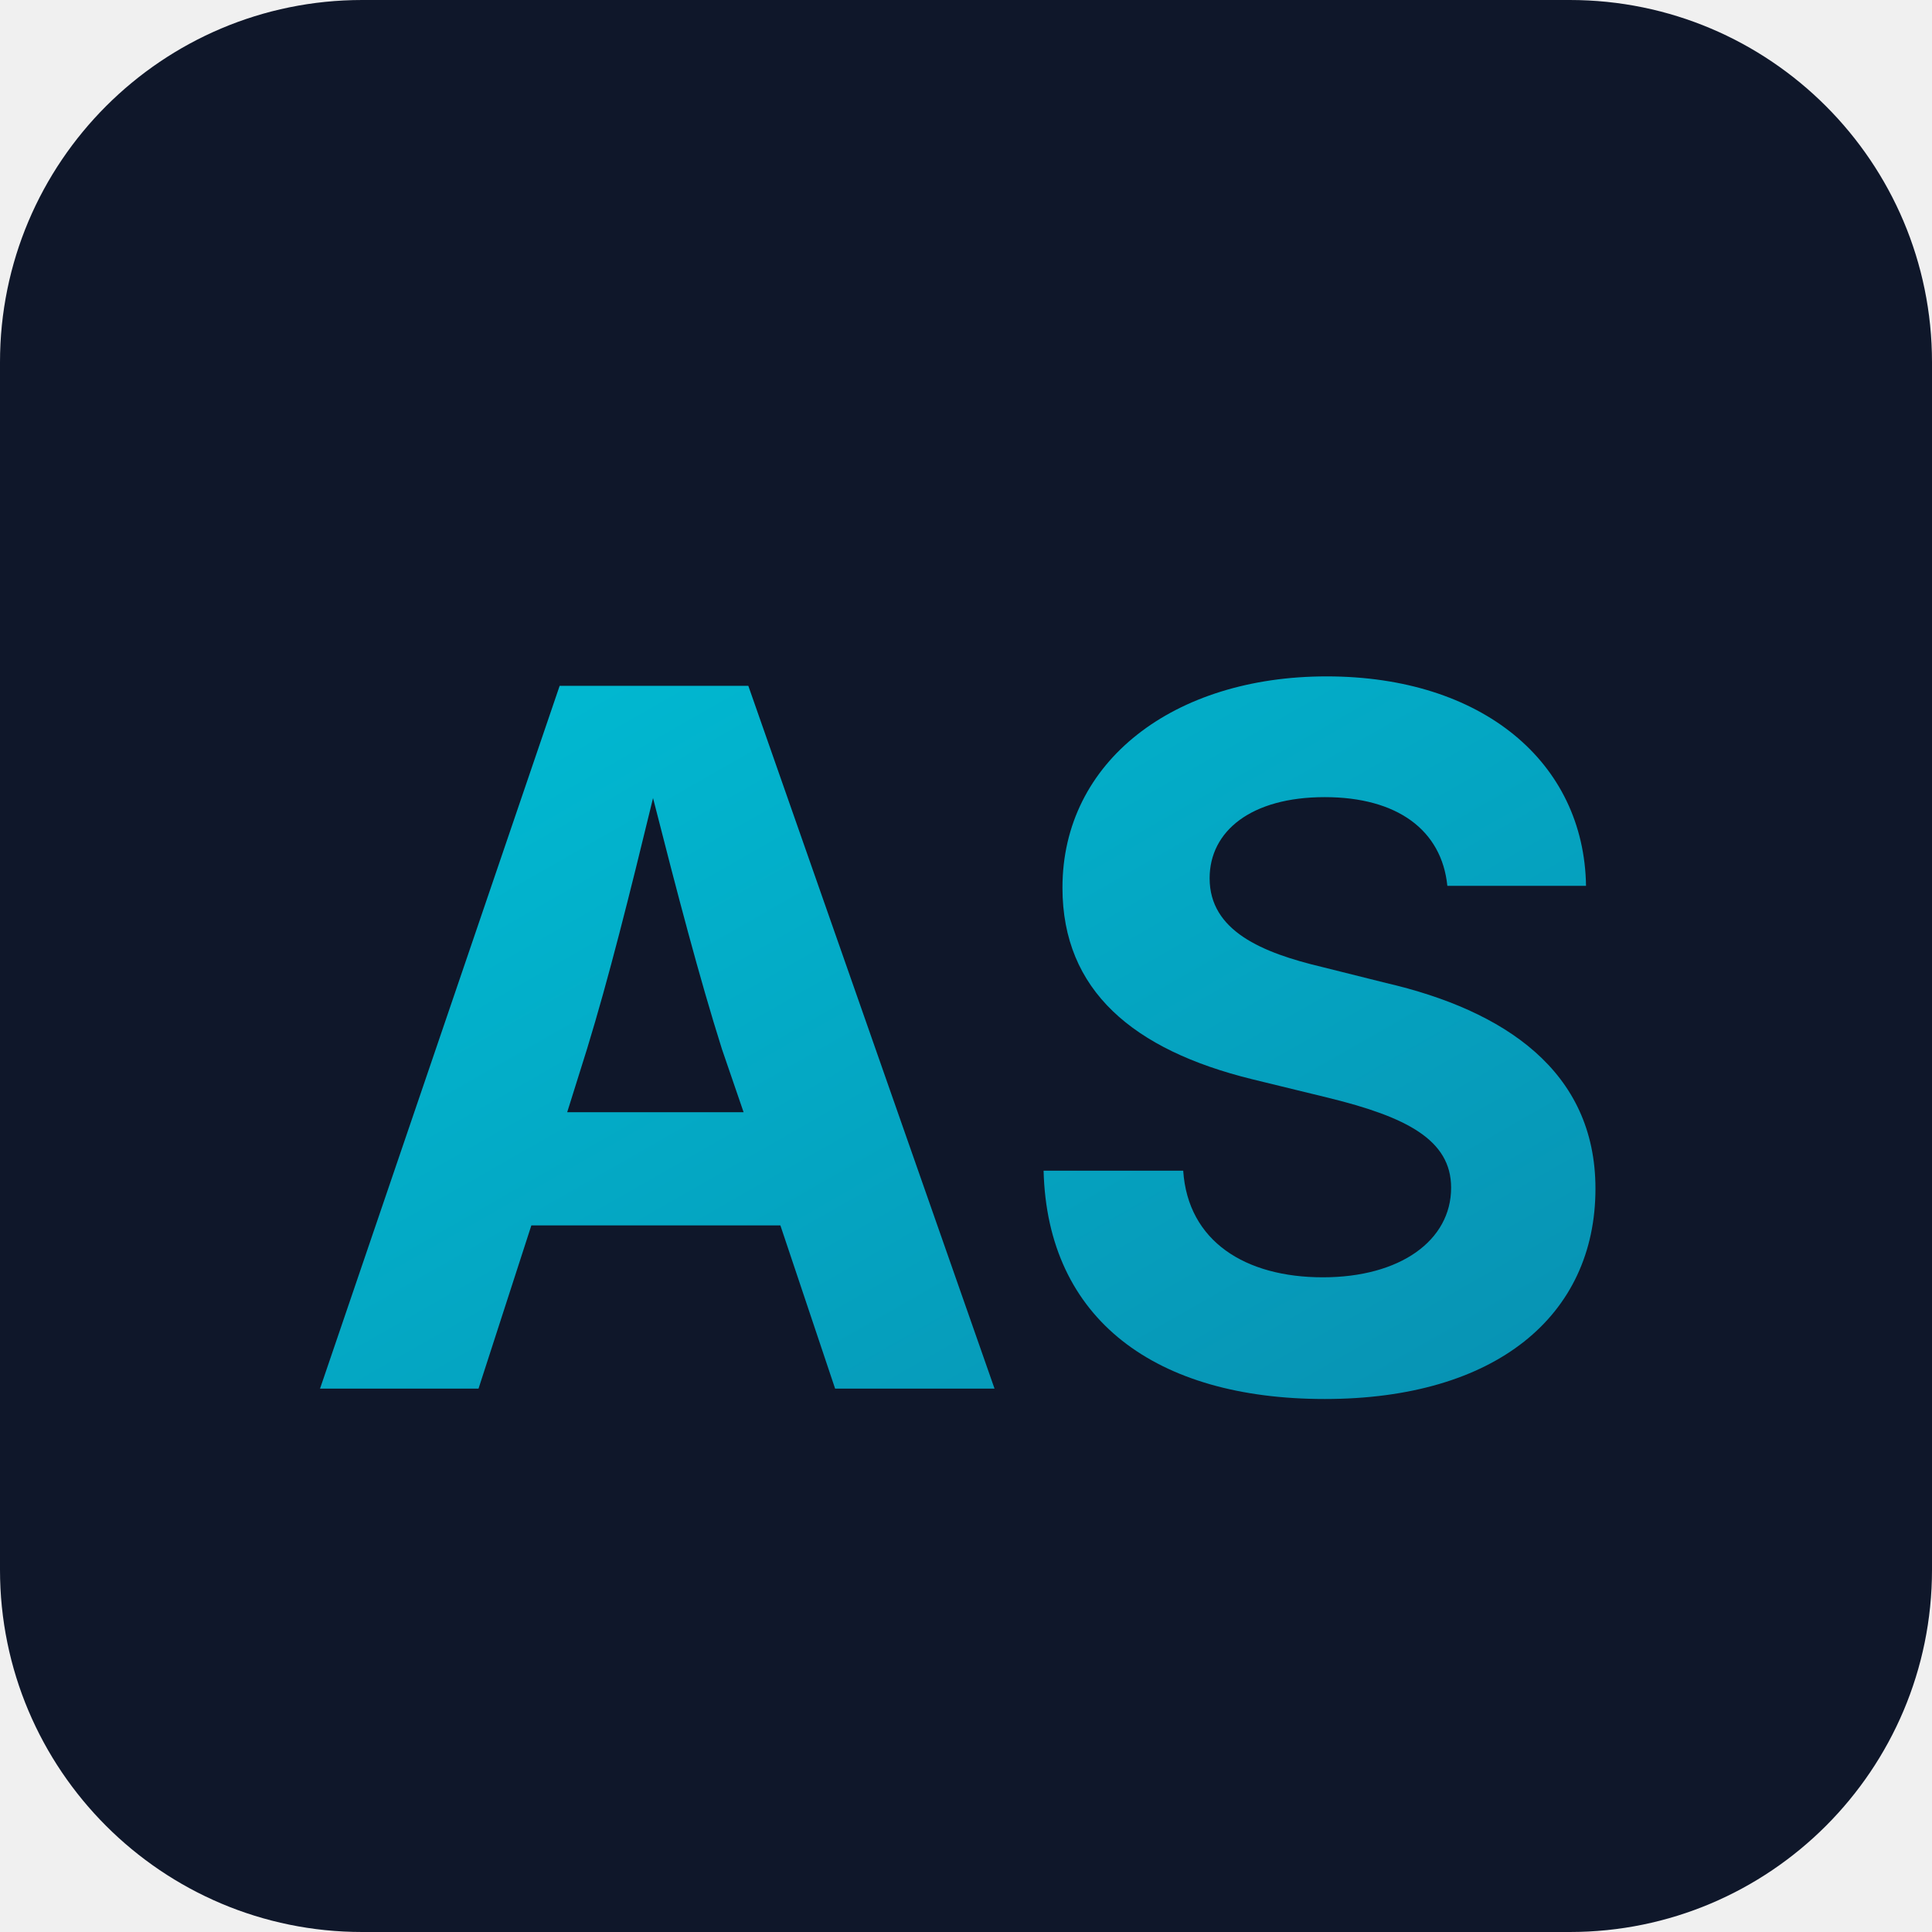
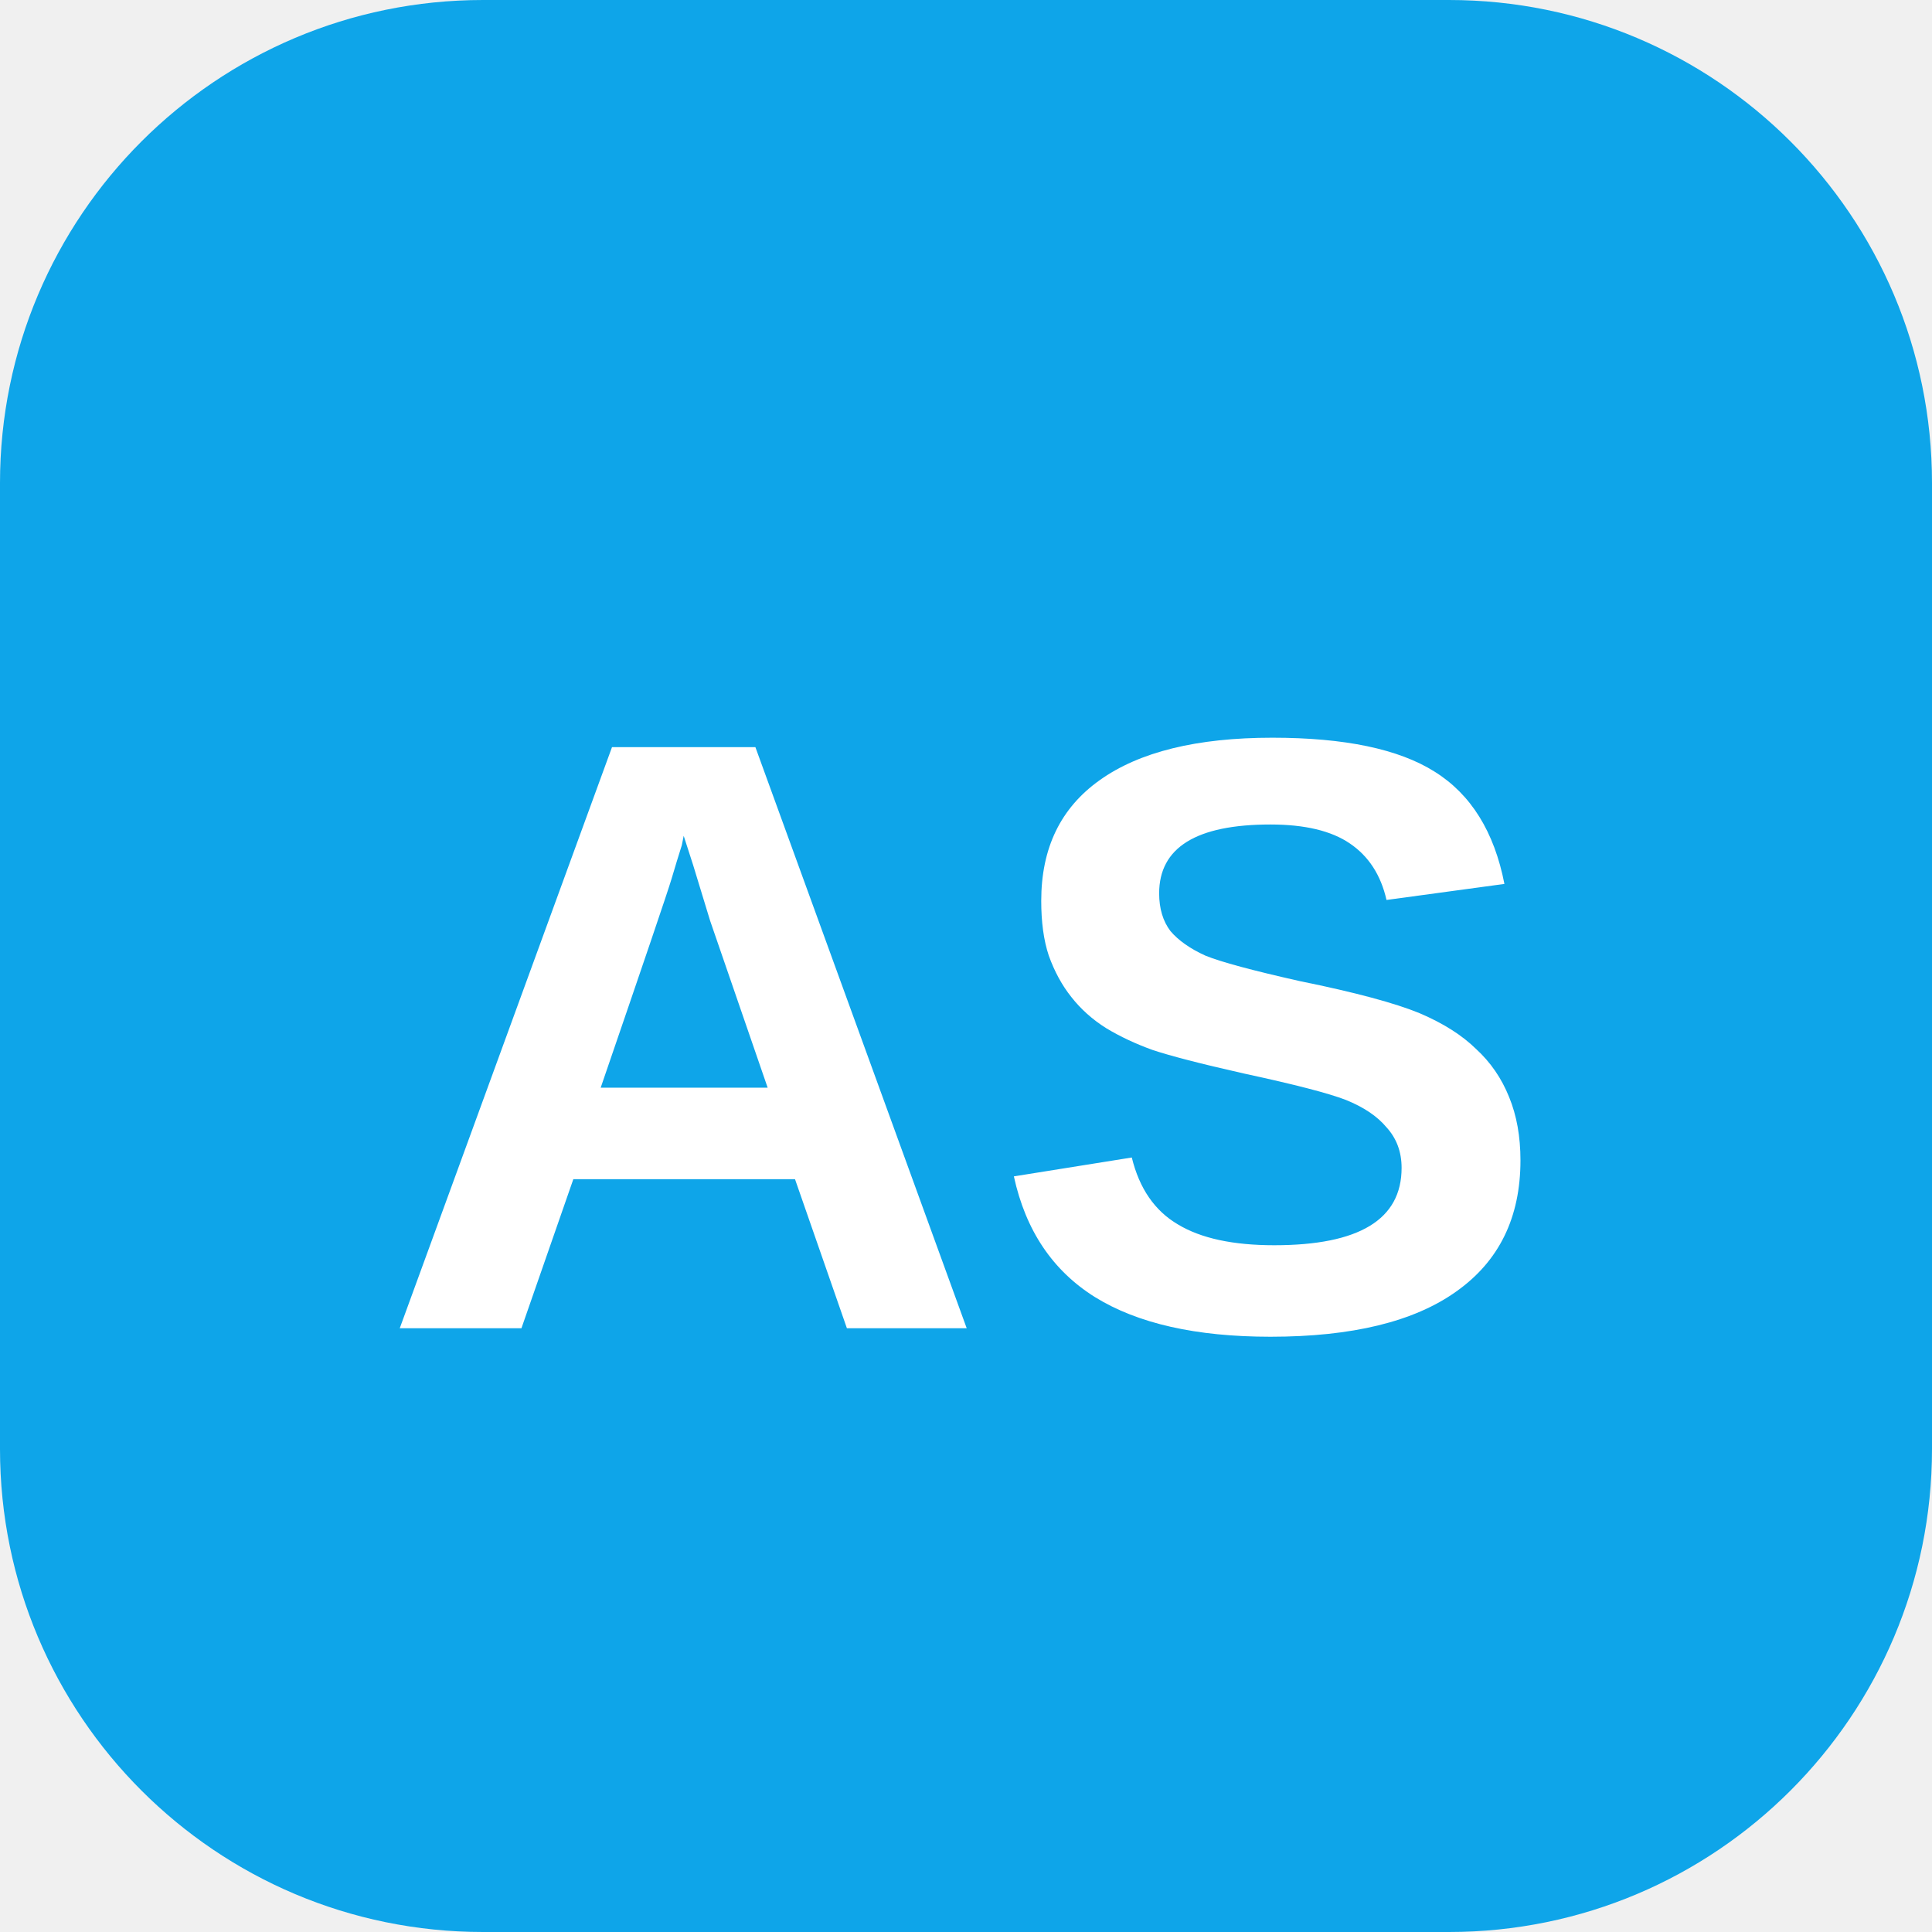
- <svg xmlns="http://www.w3.org/2000/svg" viewBox="0 0 32 32" width="32" height="32">
-   <defs>
-     <linearGradient id="grad" x1="0%" y1="0%" x2="100%" y2="100%">
-       <stop offset="0%" style="stop-color:#00bcd4;stop-opacity:1" />
-       <stop offset="100%" style="stop-color:#0891b2;stop-opacity:1" />
-     </linearGradient>
-   </defs>
-   <rect width="32" height="32" fill="#0f172a" rx="6" />
-   <text x="16" y="23" font-family="system-ui, -apple-system, sans-serif" font-size="16" font-weight="700" text-anchor="middle" fill="url(#grad)">AS</text>
+ <svg xmlns="http://www.w3.org/2000/svg" width="32" height="32" viewBox="0 0 32 32" fill="none">
+   <rect width="32" height="32" rx="8" fill="#0EA5E9" />
+   <text x="16" y="22" font-family="Arial, sans-serif" font-size="14" font-weight="bold" text-anchor="middle" fill="white">AS</text>
</svg>
